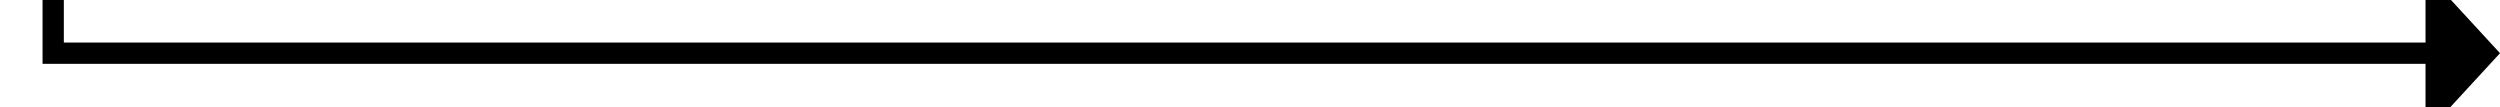
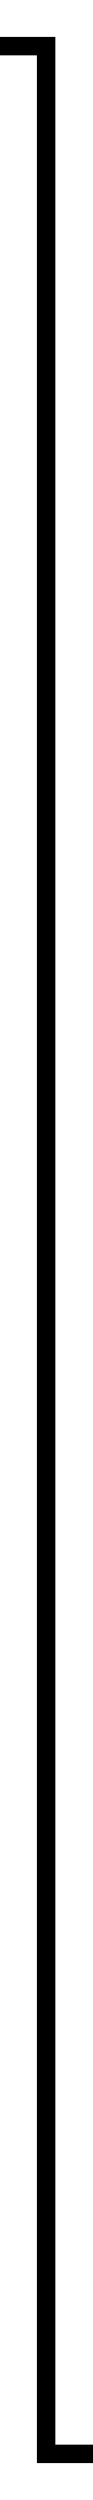
- <svg xmlns="http://www.w3.org/2000/svg" version="1.1" width="235px" height="10px" preserveAspectRatio="xMinYMid meet" viewBox="868 3231  235 8">
-   <path d="M 873 2263  L 873 3235  L 1097 3235  " stroke-width="2" stroke="#000000" fill="none" />
-   <path d="M 1096 3242.6  L 1103 3235  L 1096 3227.4  L 1096 3242.6  Z " fill-rule="nonzero" fill="#000000" stroke="none" />
+ <svg xmlns="http://www.w3.org/2000/svg" version="1.1" width="10px" height="271px" preserveAspectRatio="xMidYMin meet" viewBox="1059 2244  8 271">
+   <path d="M 1023 2249  L 1063 2249  L 1063 2510  L 1097 2510  " stroke-width="2" stroke="#000000" fill="none" />
+   <path d="M 1096 2517.6  L 1103 2510  L 1096 2502.4  L 1096 2517.6  Z " fill-rule="nonzero" fill="#000000" stroke="none" />
</svg>
